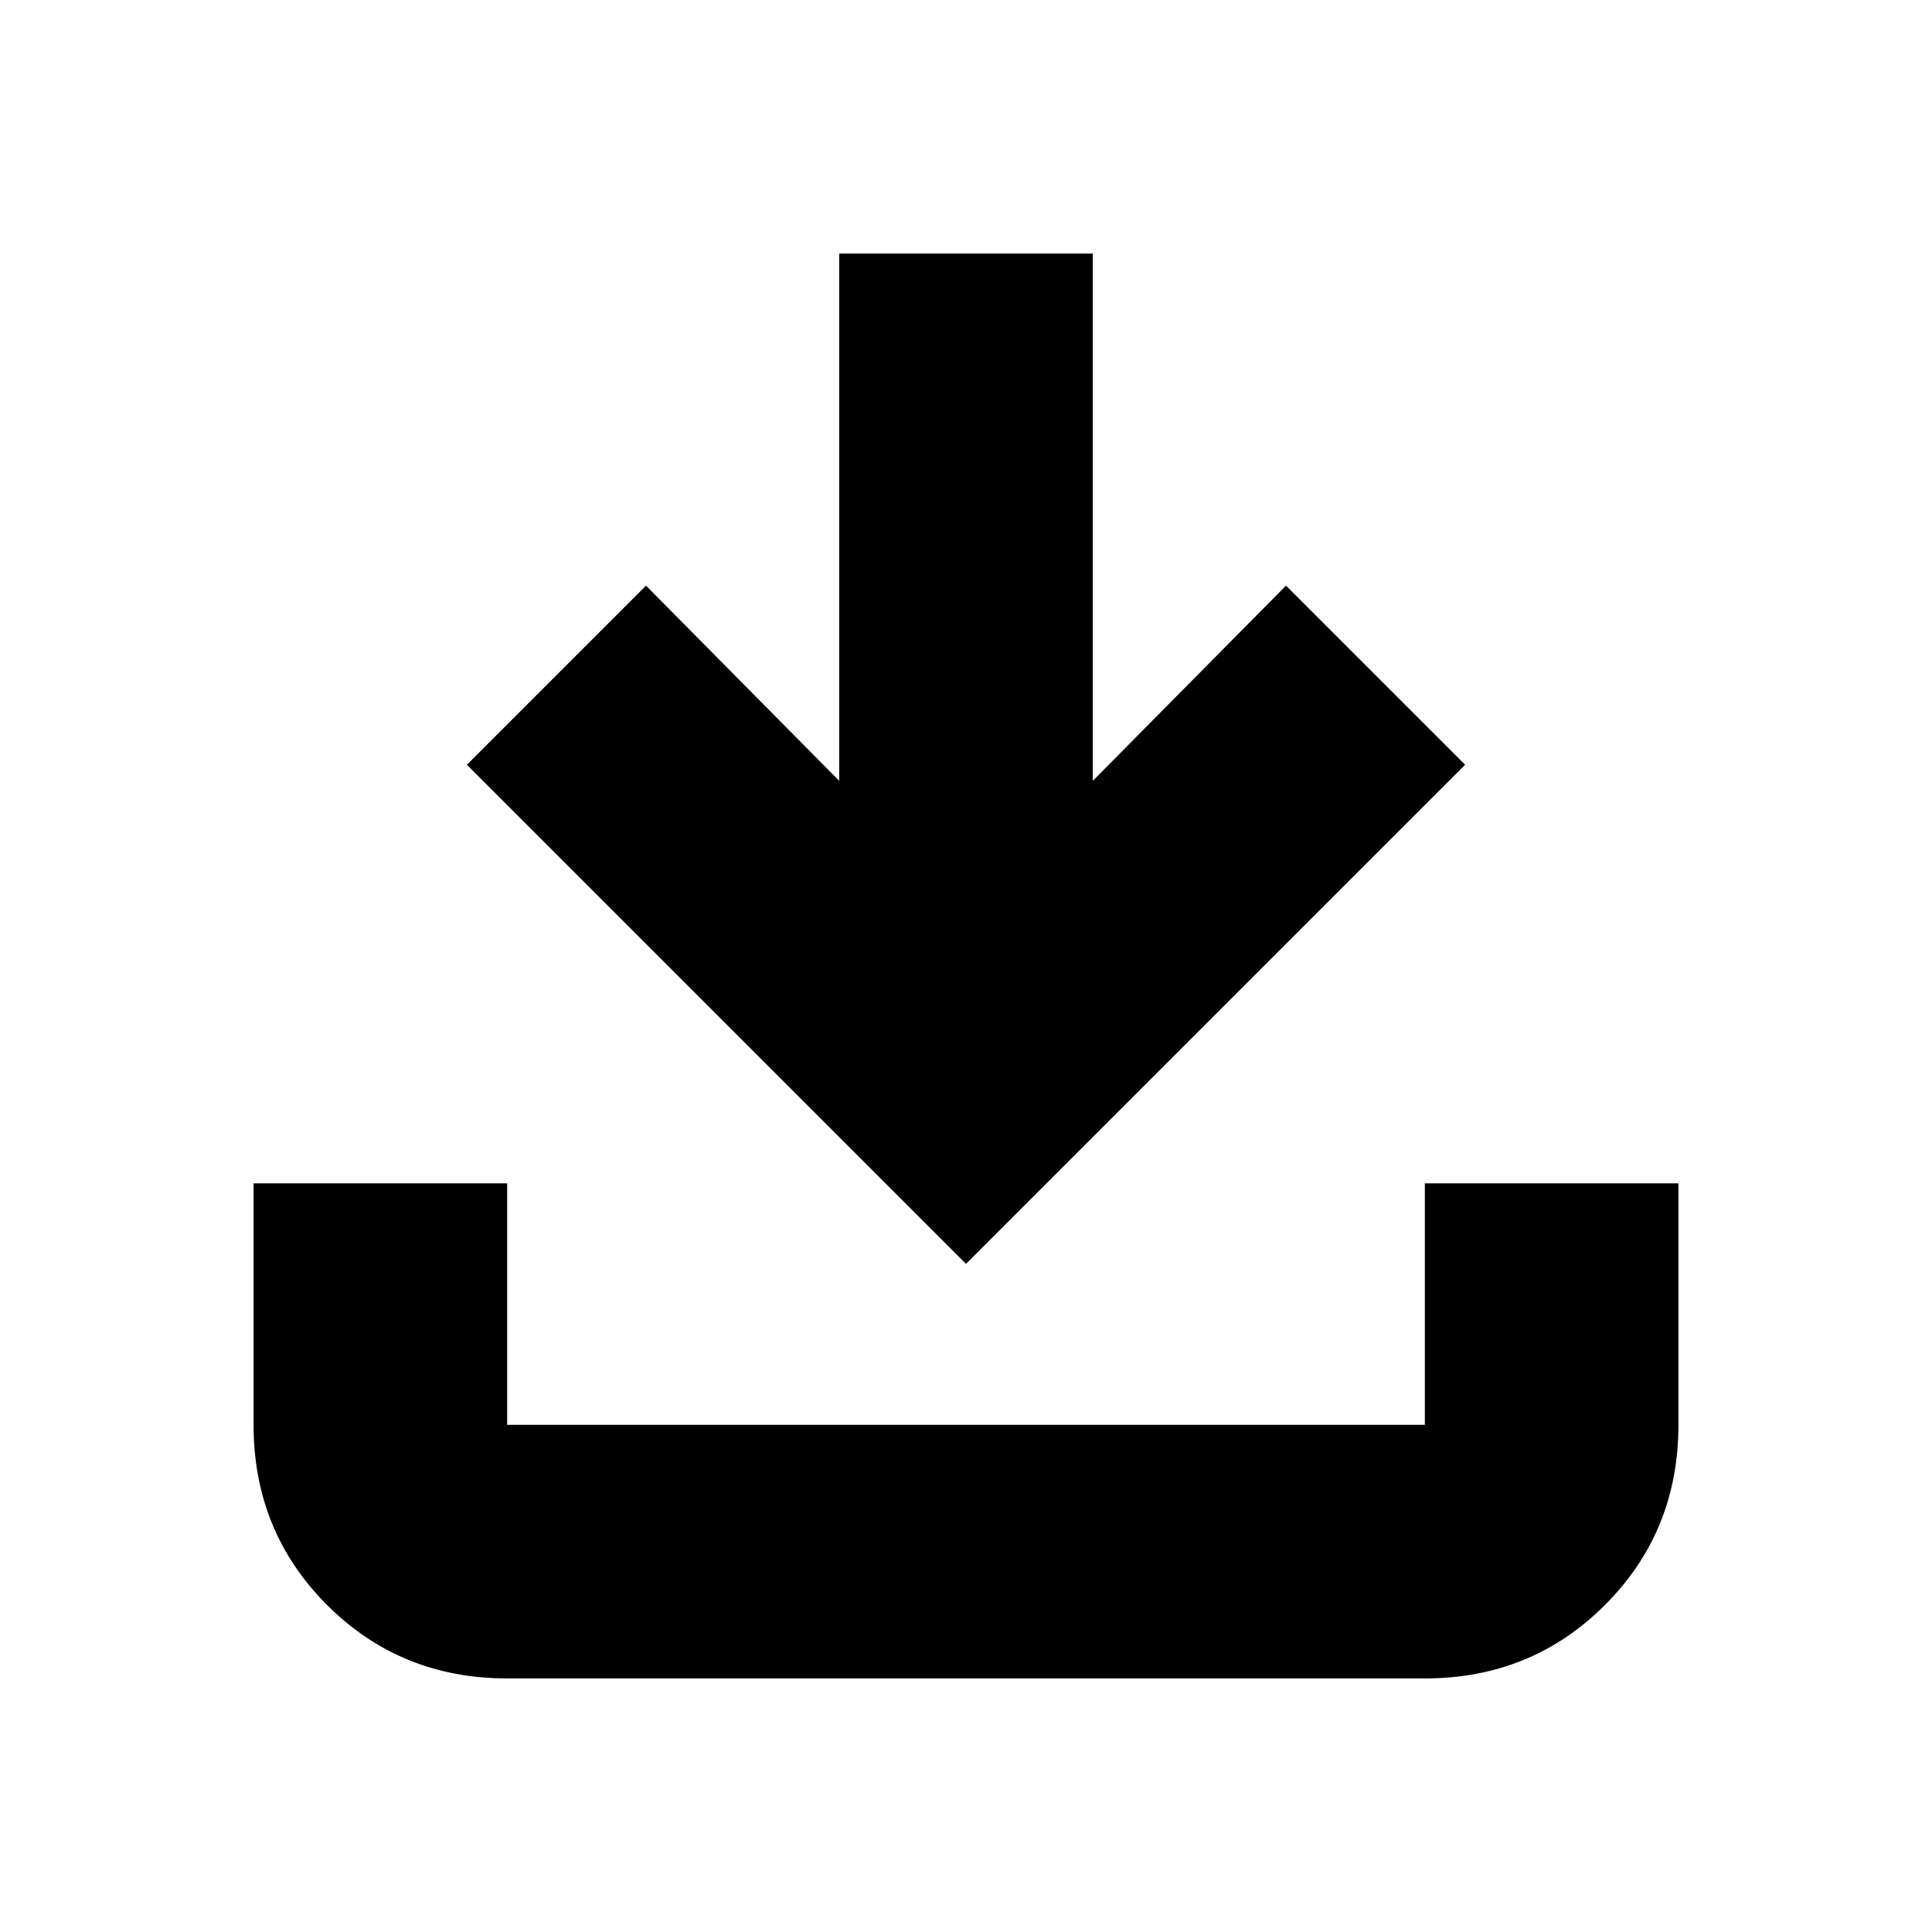
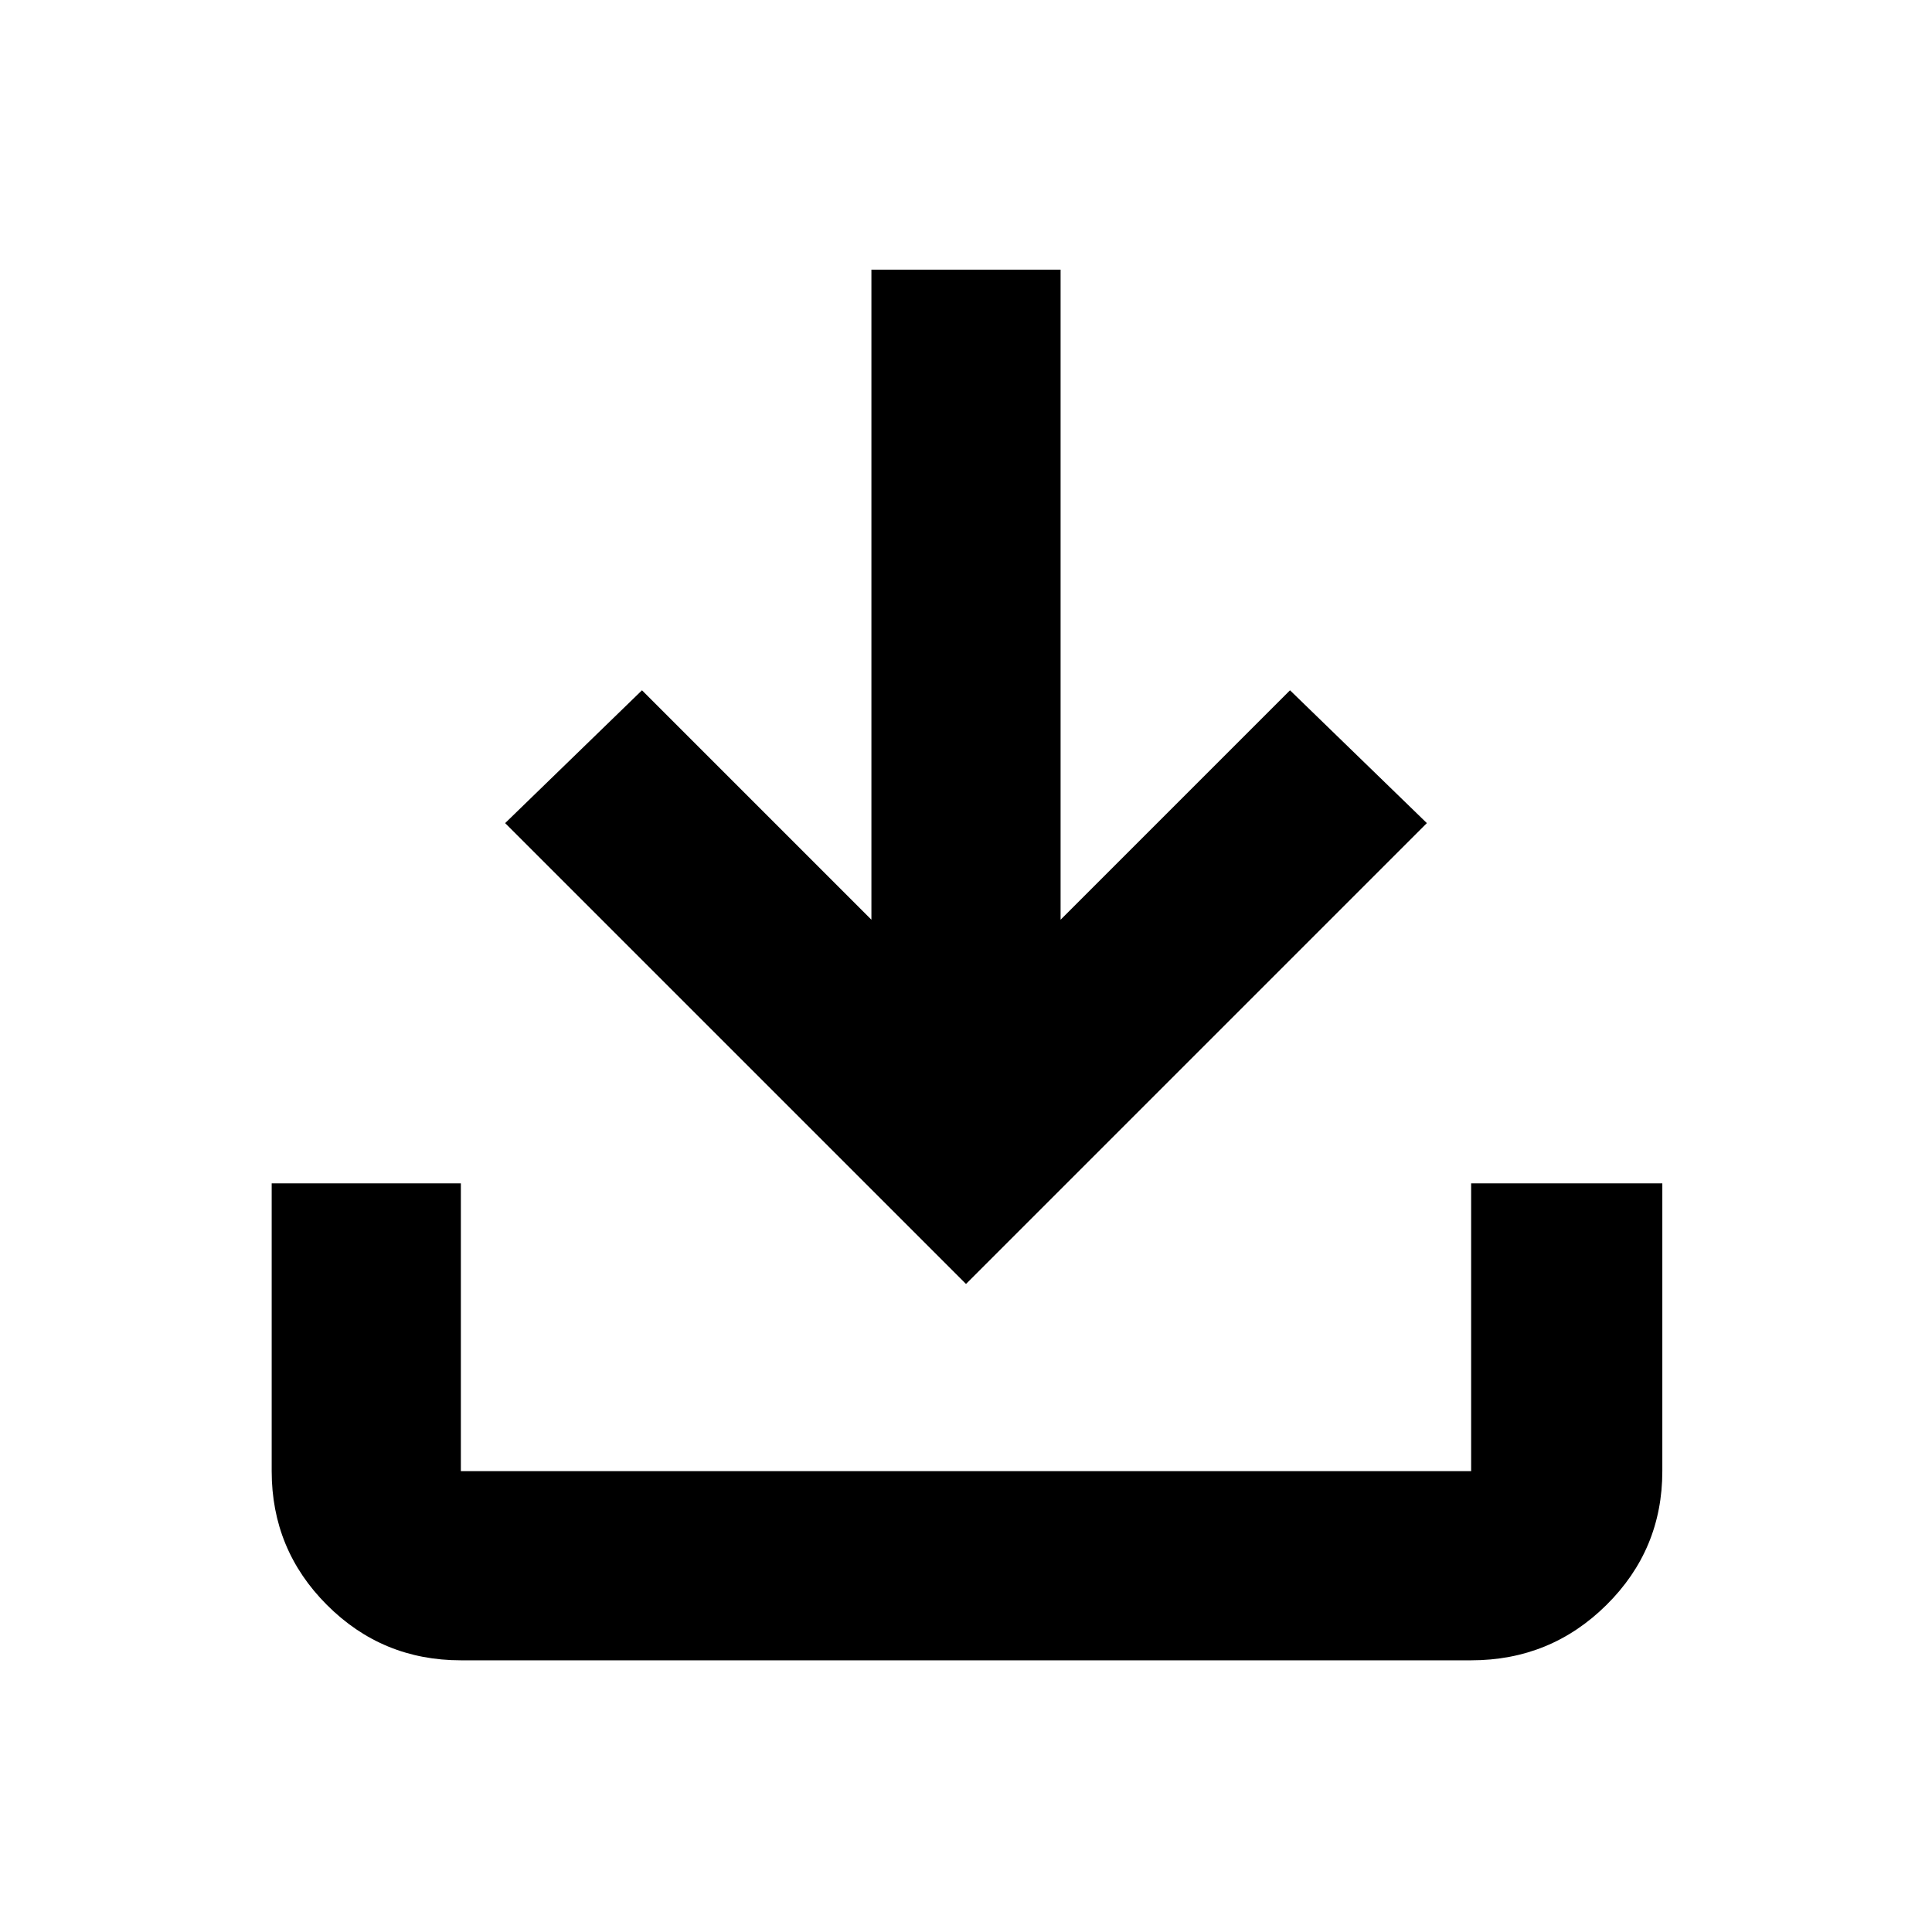
<svg xmlns="http://www.w3.org/2000/svg" height="24" viewBox="0 -960 960 960" width="24">
-   <path fill="currentColor" d="M480-332 232-580l89-89 96 97v-262h126v262l96-97 89 89-248 248ZM252-126q-53 0-89.5-36.5T126-252v-120h126v120h456v-120h126v120q0 53-36.5 89.5T708-126H252Z" />
+   <path fill="currentColor" d="M480-322 251-551l68-66 114 114v-323h94v323l114-114 68 66-229 229ZM229-135q-39.05 0-66.52-27.48Q135-189.95 135-229v-143h94v143h502v-143h95v143q0 39-27.77 66.5T731-135H229Z" />
</svg>
